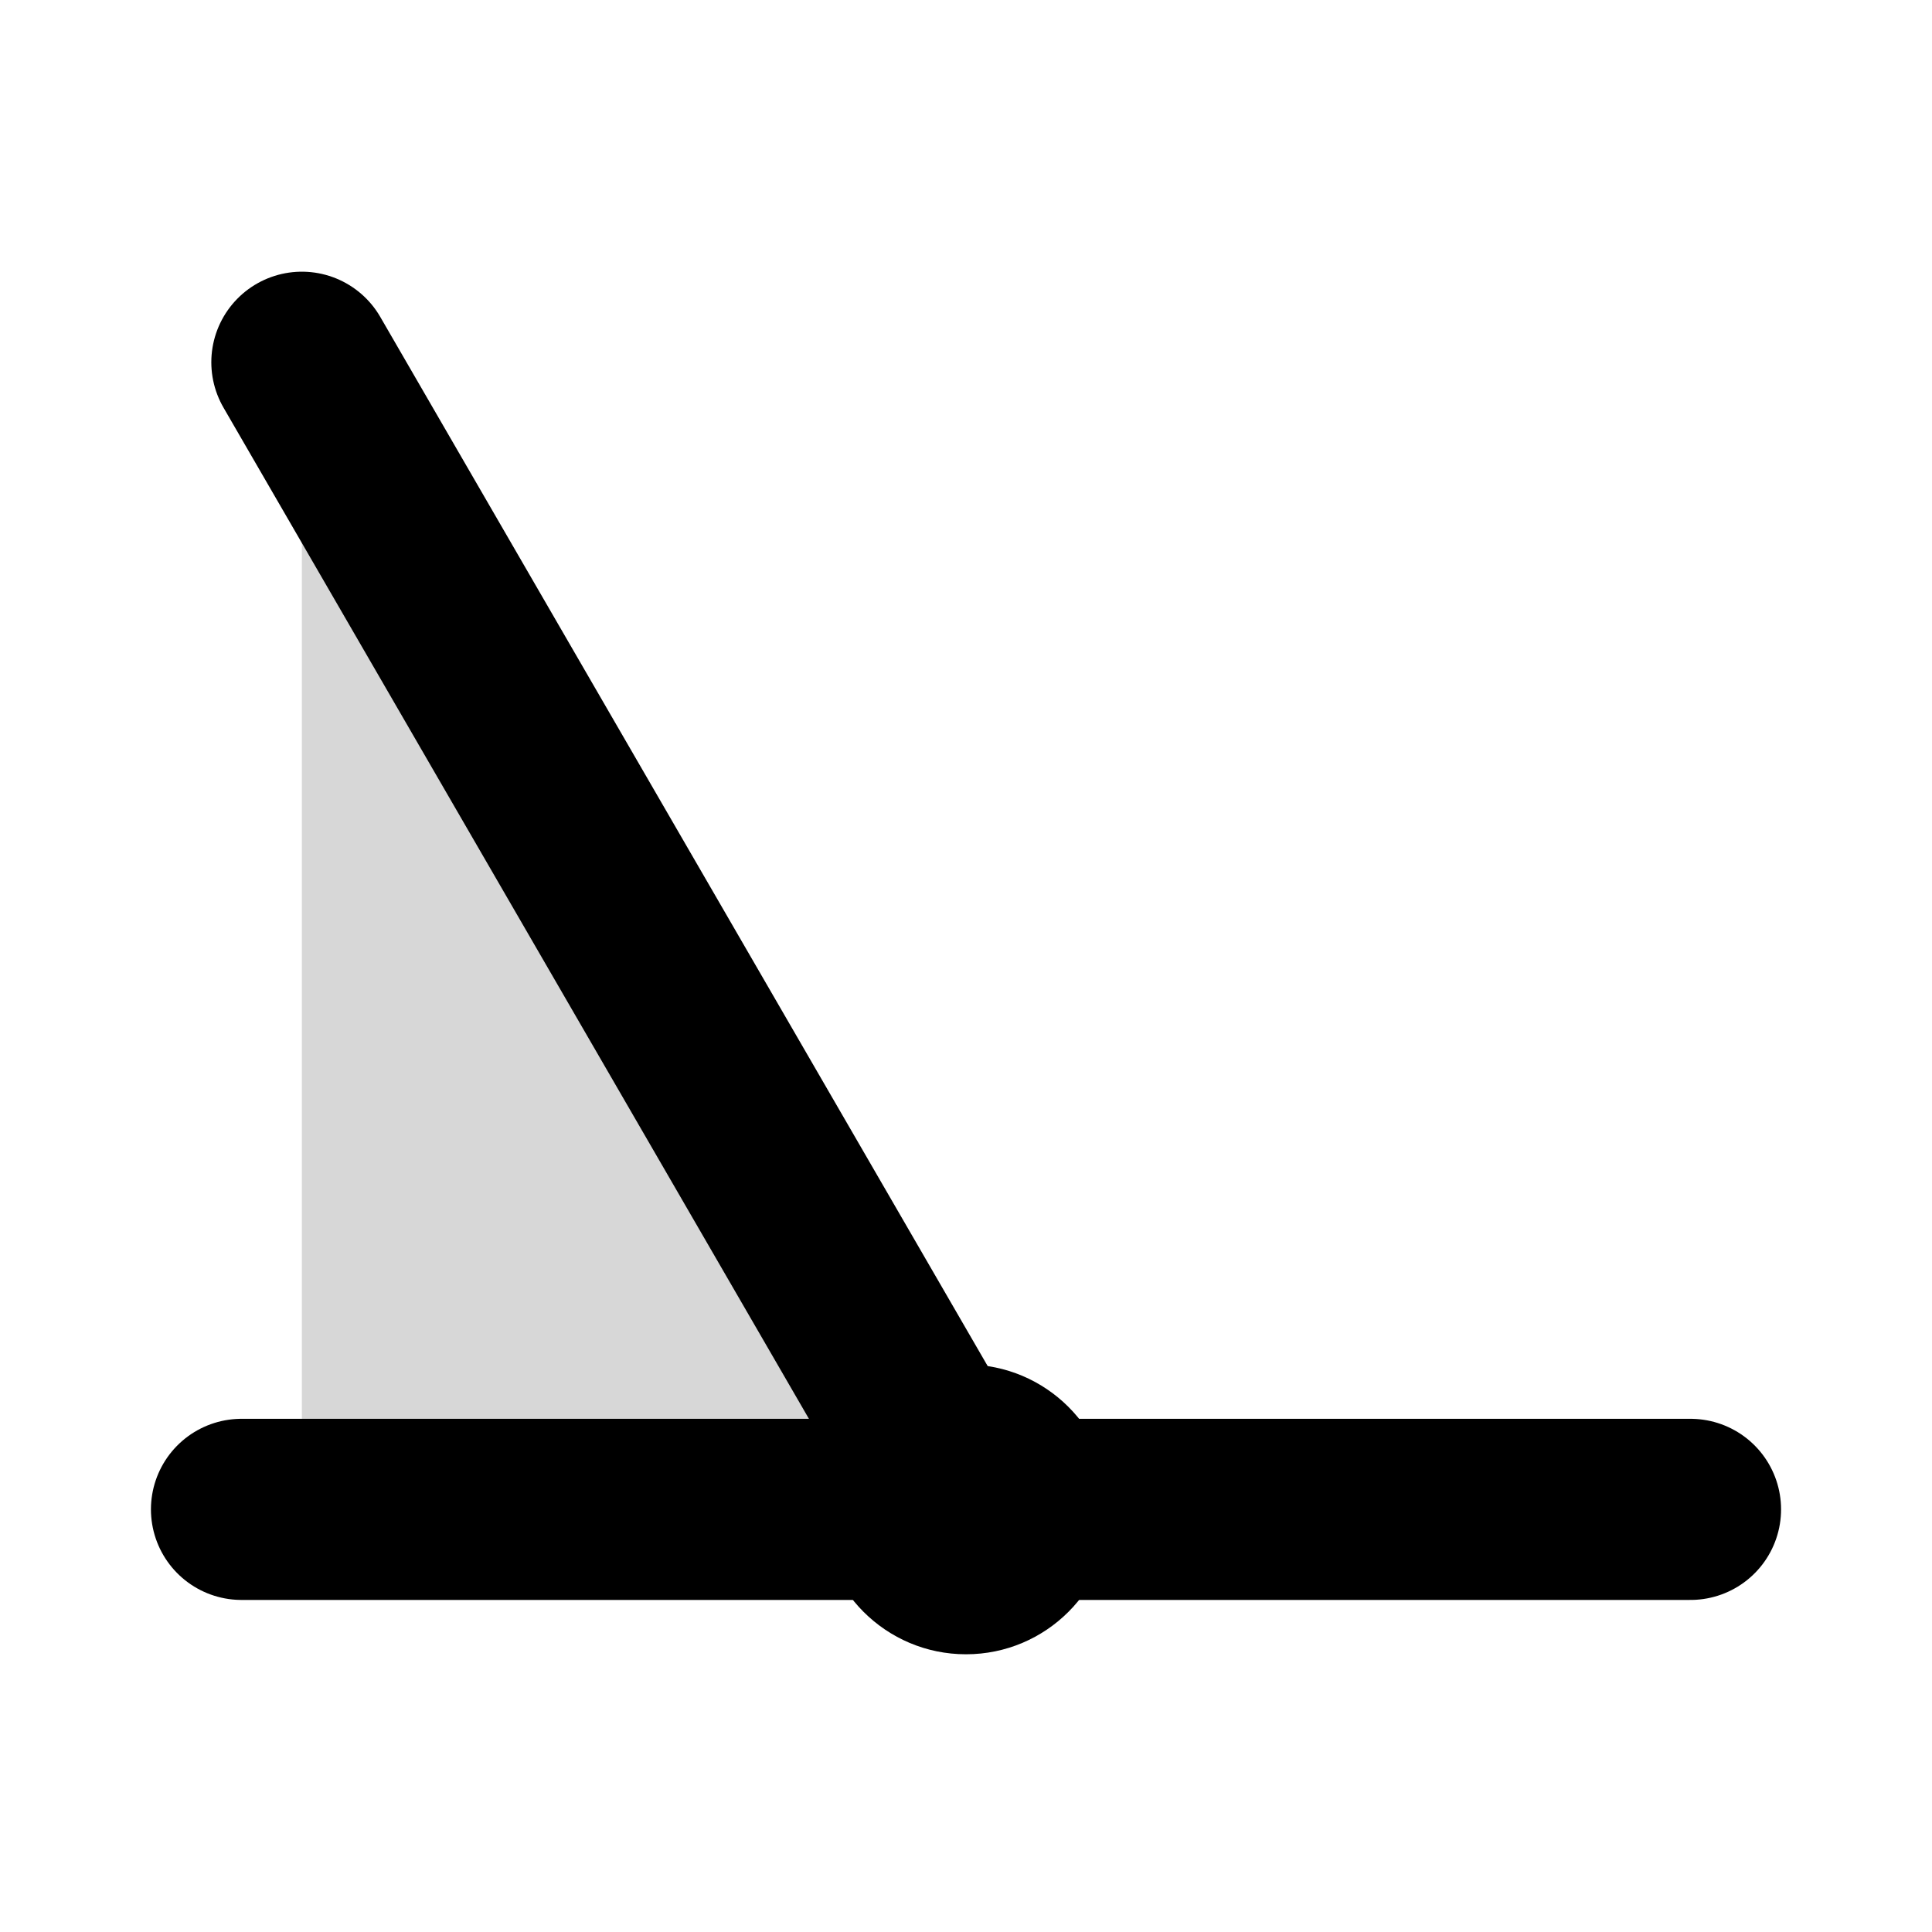
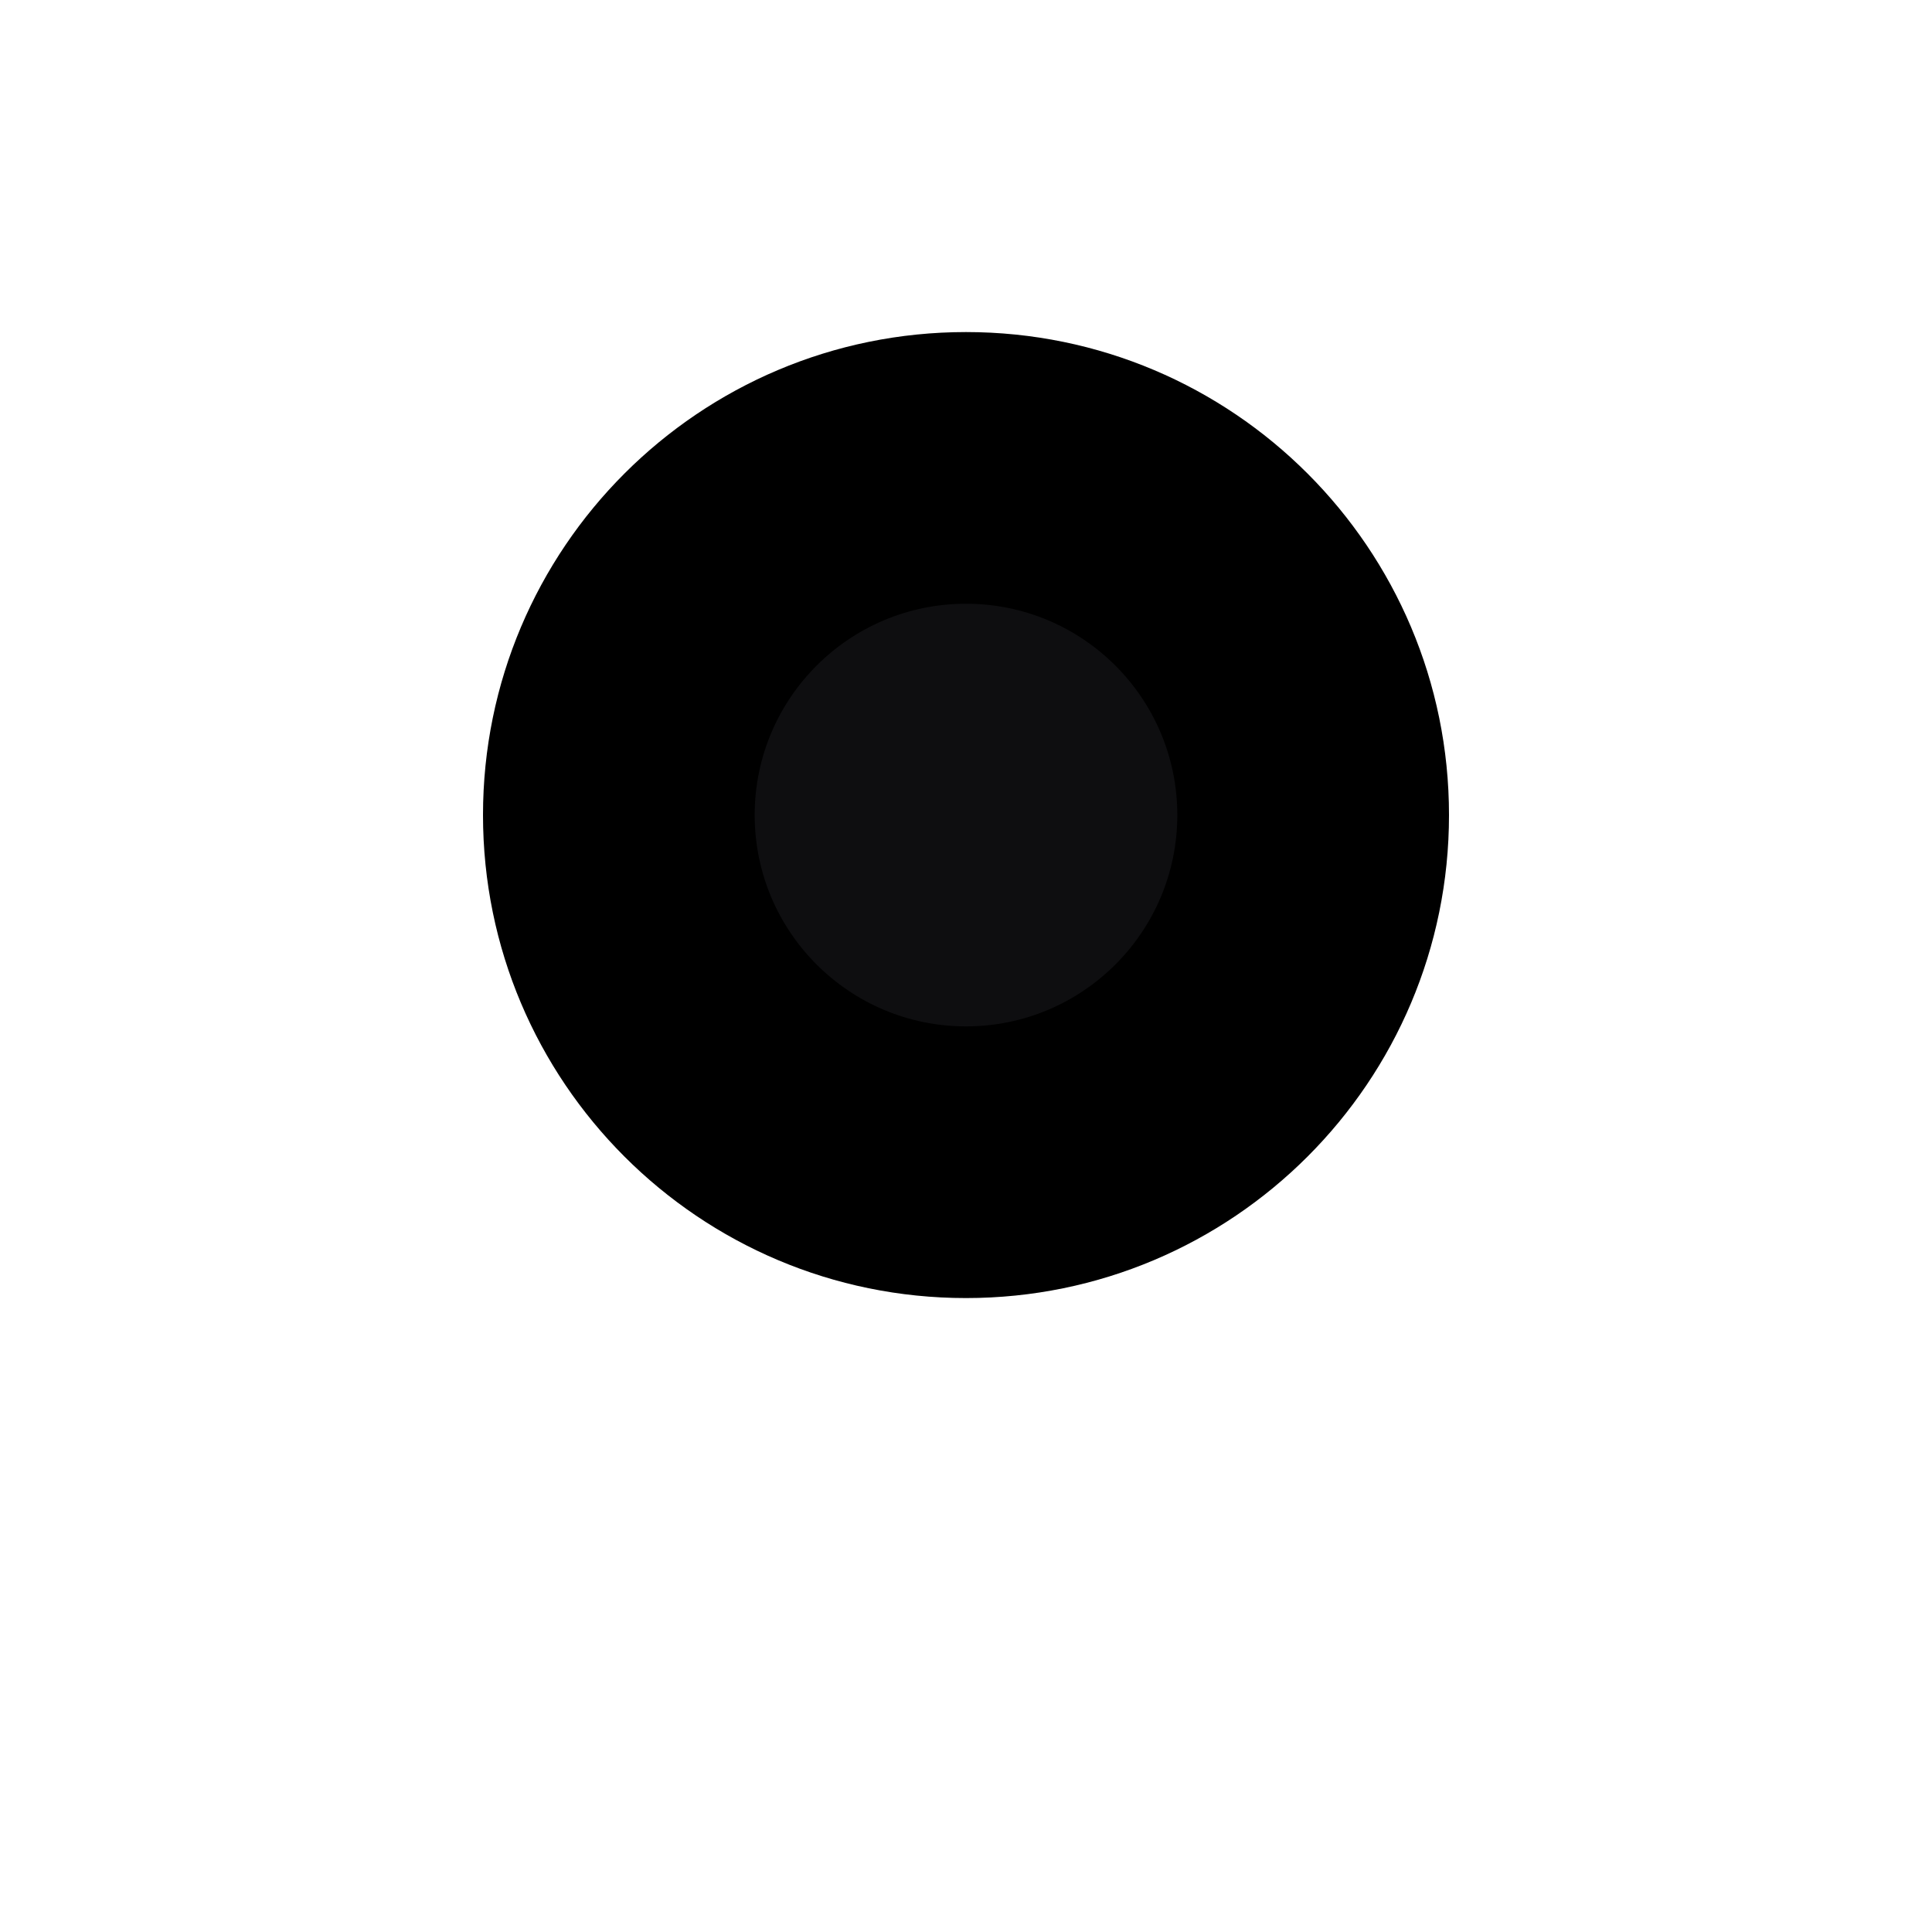
- <svg xmlns="http://www.w3.org/2000/svg" viewBox="0 0 32 32" fill="none">
-   <path d="M5 6 L16 25 L5 25 Z" fill="currentColor" opacity="0.16" />
-   <path d="M5 6 L16 25" stroke="currentColor" stroke-width="3" stroke-linecap="round" stroke-linejoin="round" />
-   <path d="M4 25 H28" stroke="currentColor" stroke-width="3" stroke-linecap="round" />
-   <circle cx="16" cy="25" r="2.4" fill="currentColor" />
+ <svg xmlns="http://www.w3.org/2000/svg" viewBox="0 0 64 64" fill="none">
+   <circle cx="32.0" cy="27.0" r="16.0" fill="currentColor" />
+   <circle cx="32.0" cy="27.0" r="7.0" fill="#0E0E10" />
+   <path d="M41.64 20.74 A11.50 11.50 0 0 0 38.26 17.36" fill="none" stroke="currentColor" stroke-width="5.2" />
+   <path d="M25.74 17.36 A11.50 11.50 0 0 0 22.36 20.74" fill="none" stroke="currentColor" stroke-width="5.2" />
+   <path d="M22.36 33.26 A11.50 11.50 0 0 0 25.74 36.64" fill="none" stroke="currentColor" stroke-width="5.2" />
+   <path d="M38.26 36.64 A11.50 11.50 0 0 0 41.64 33.26" fill="none" stroke="currentColor" stroke-width="5.2" />
</svg>
